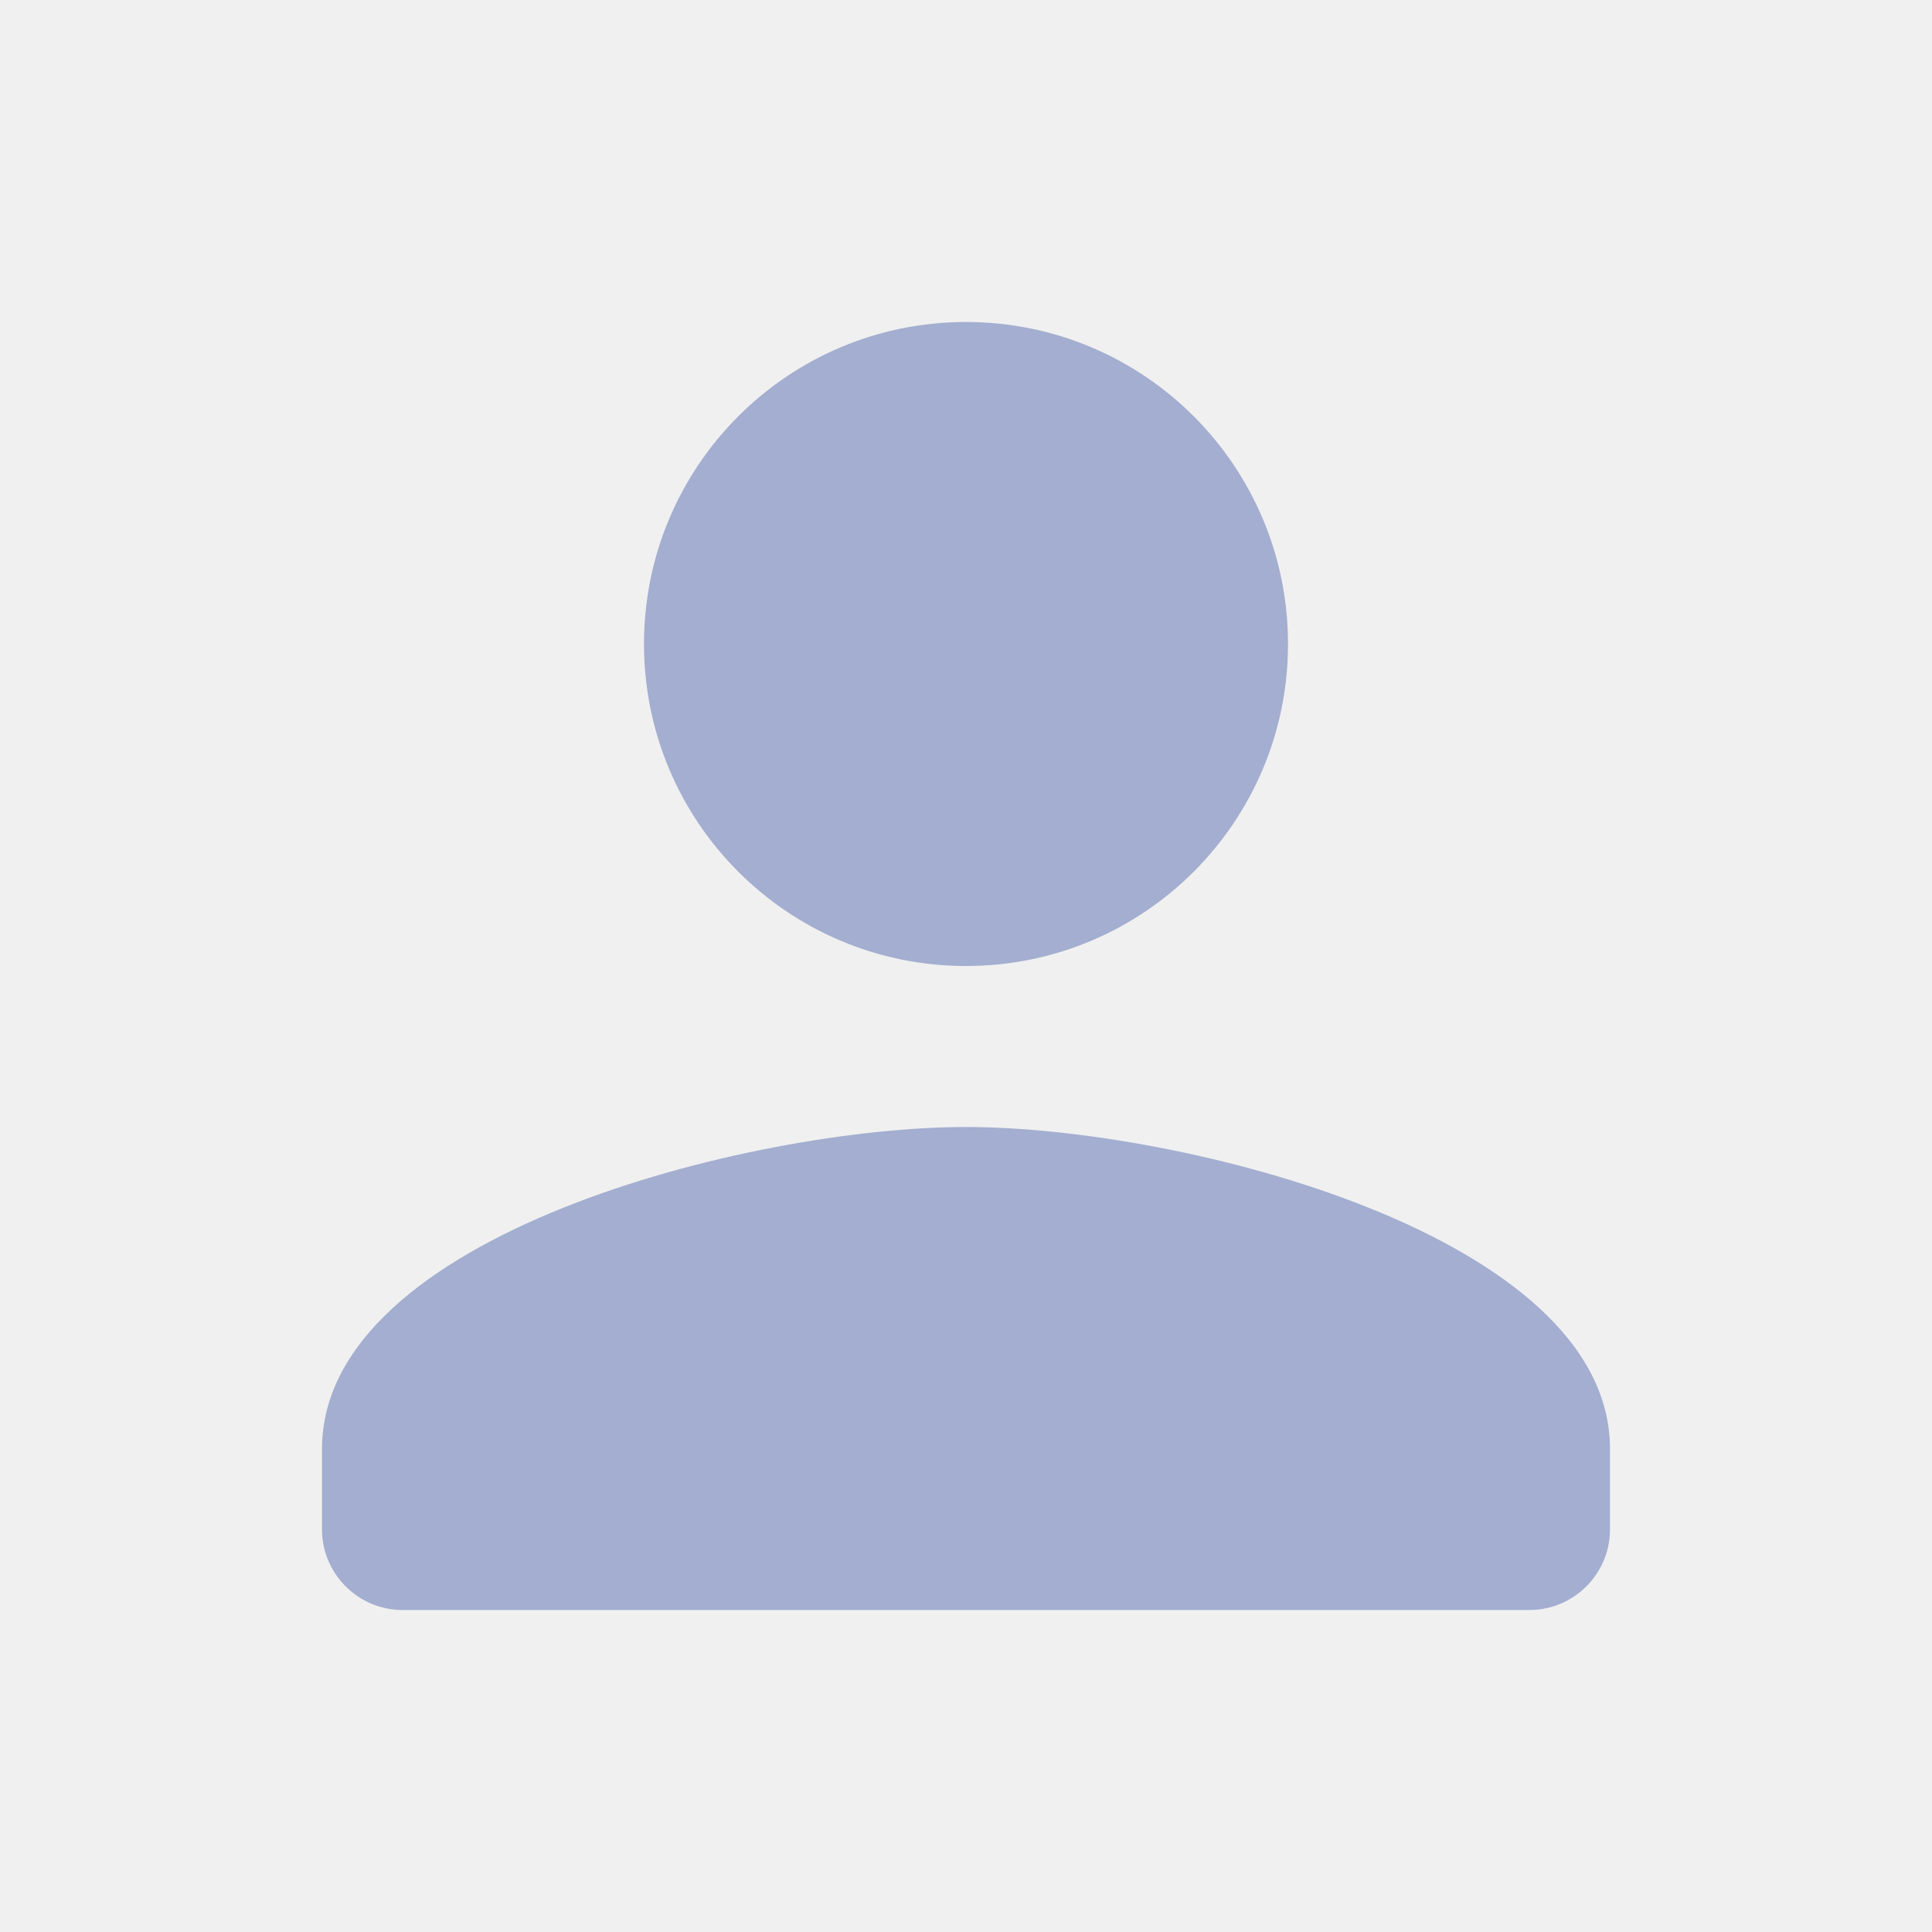
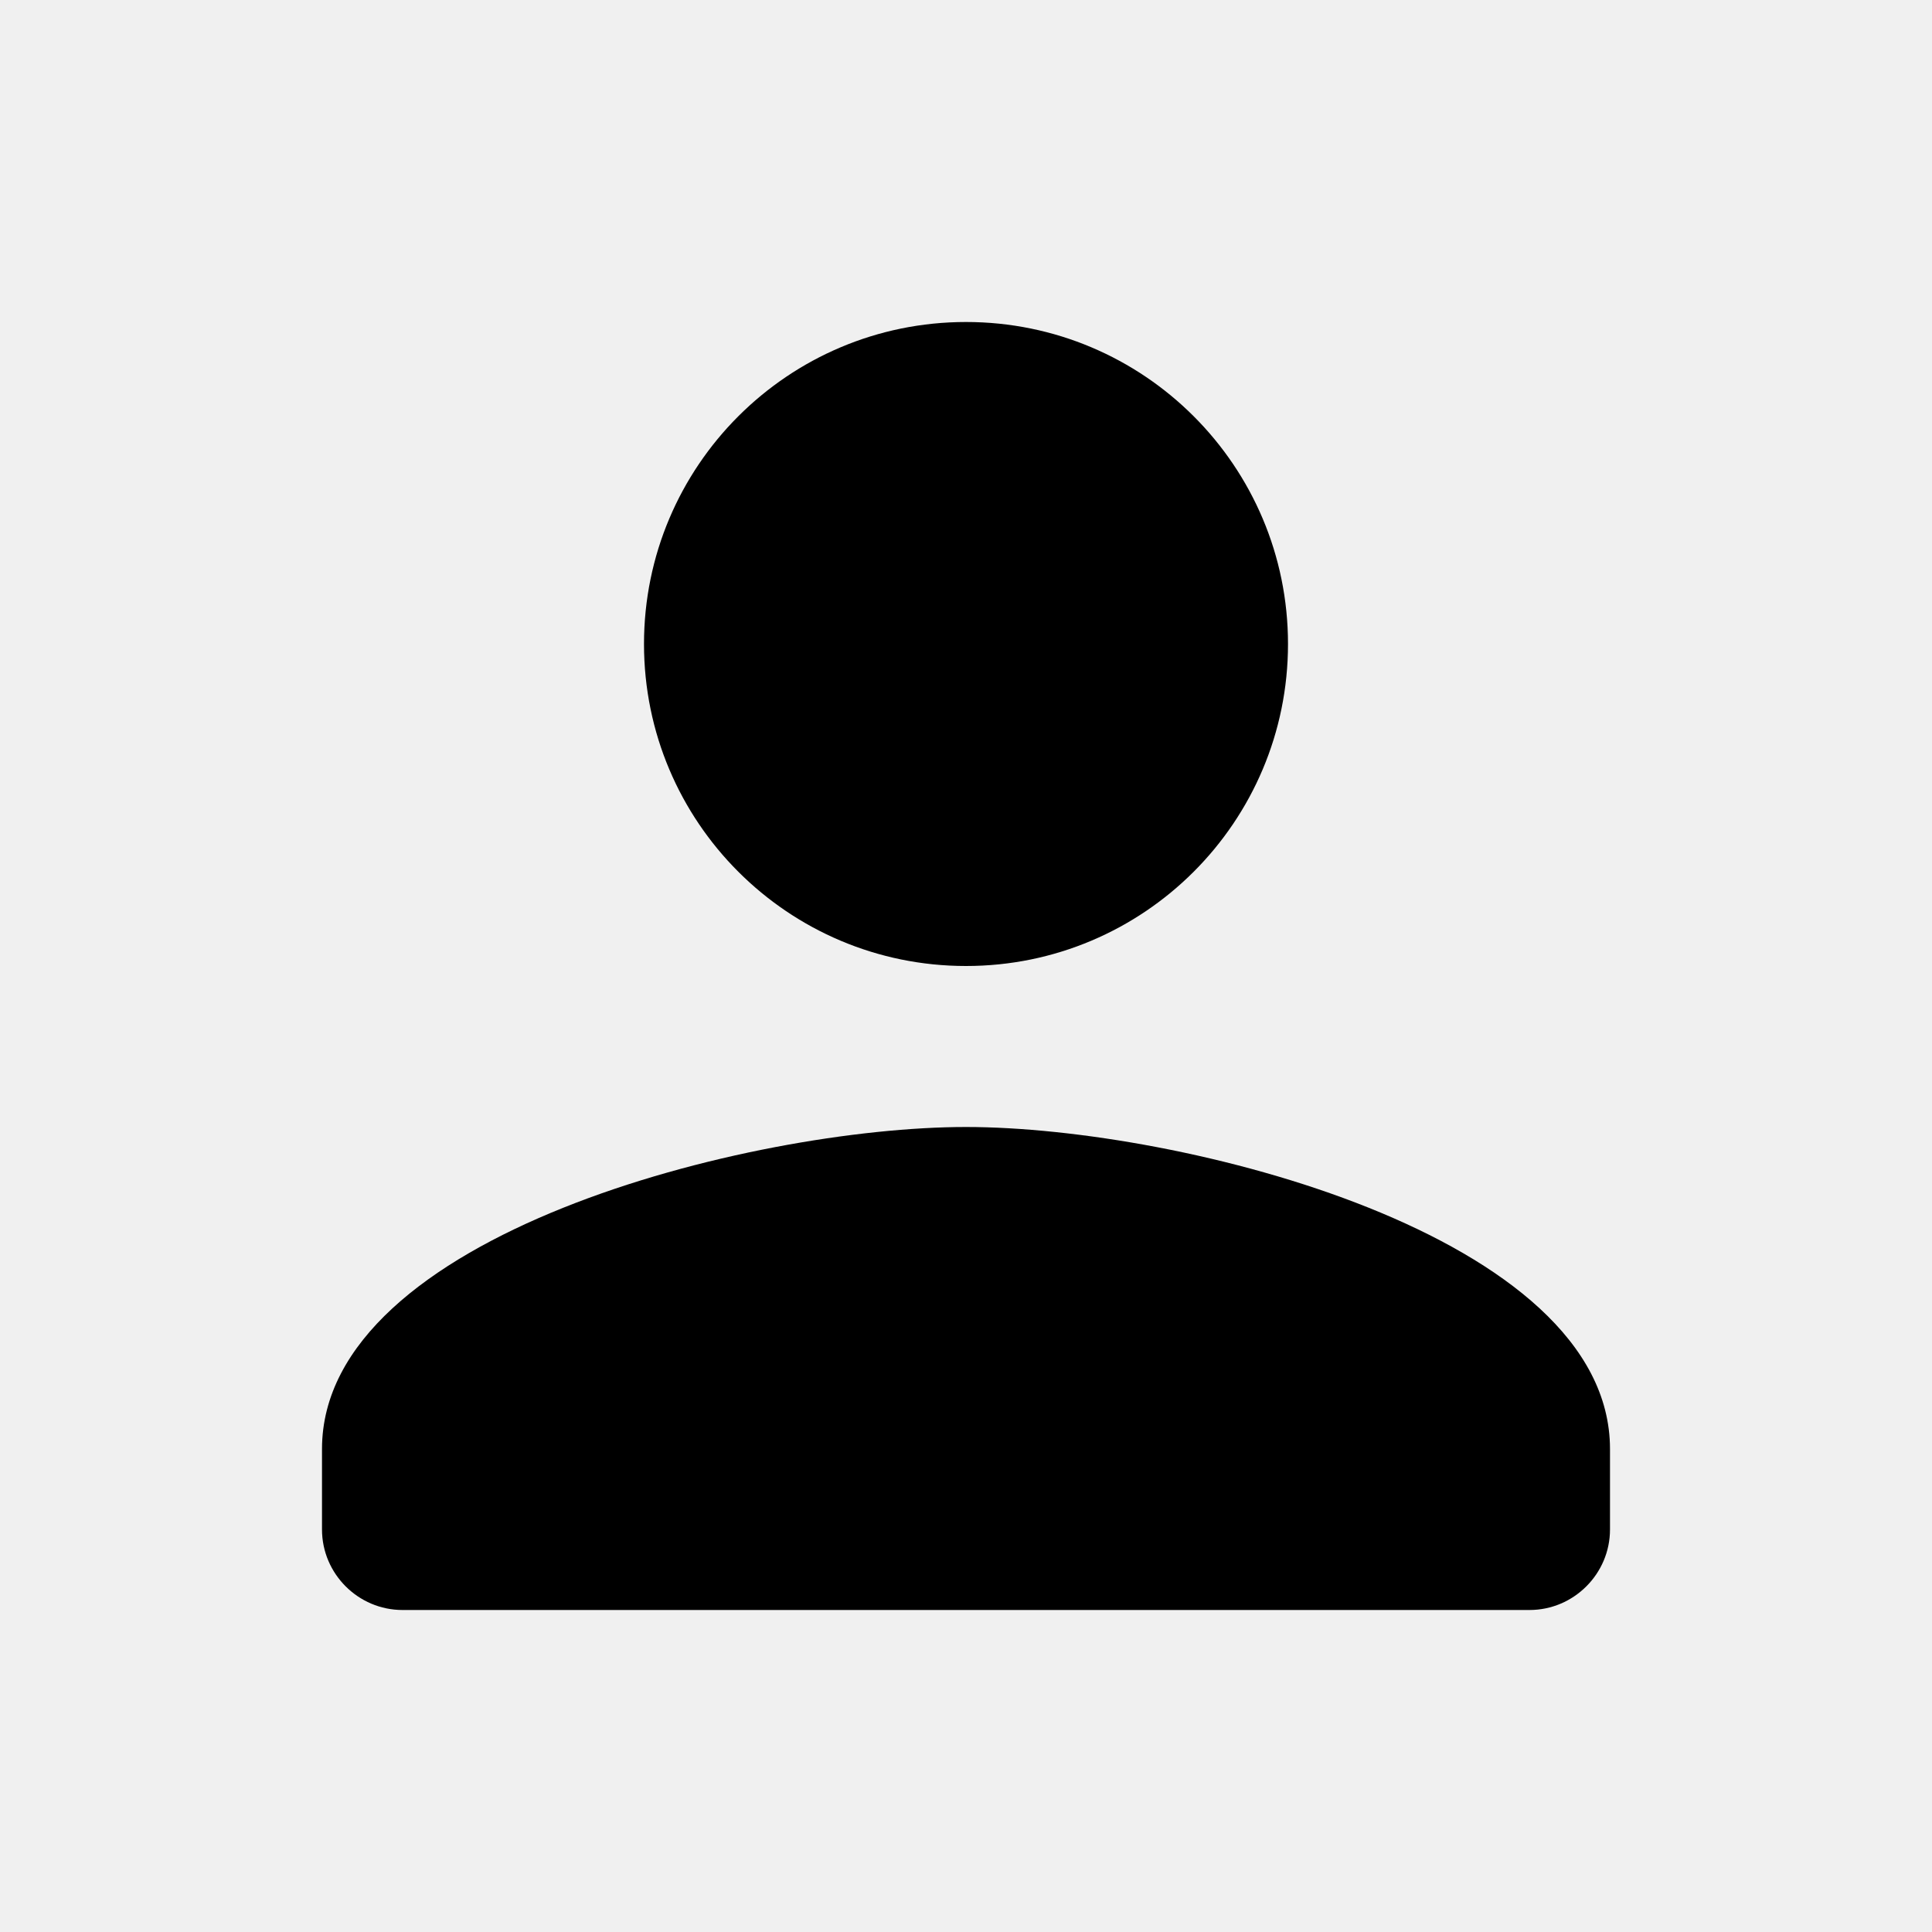
<svg xmlns="http://www.w3.org/2000/svg" width="24" height="24" viewBox="0 0 24 24" fill="none">
  <g clip-path="url(#clip0_1_618)">
-     <path d="M12 12C14.21 12 16 10.21 16 8C16 5.79 14.21 4 12 4C9.79 4 8 5.79 8 8C8 10.21 9.79 12 12 12ZM12 14C9.33 14 4 15.34 4 18V19C4 19.55 4.45 20 5 20H19C19.55 20 20 19.55 20 19V18C20 15.34 14.67 14 12 14Z" fill="#A3AED0" />
+     <path d="M12 12C14.21 12 16 10.21 16 8C16 5.79 14.21 4 12 4C9.79 4 8 5.79 8 8C8 10.21 9.79 12 12 12ZM12 14C9.33 14 4 15.34 4 18V19C4 19.55 4.45 20 5 20H19C19.55 20 20 19.55 20 19V18C20 15.34 14.67 14 12 14Z" fill="currentColor" />
  </g>
  <defs>
    <clipPath id="clip0_1_618">
      <rect width="24" height="24" fill="white" />
    </clipPath>
  </defs>
</svg>
